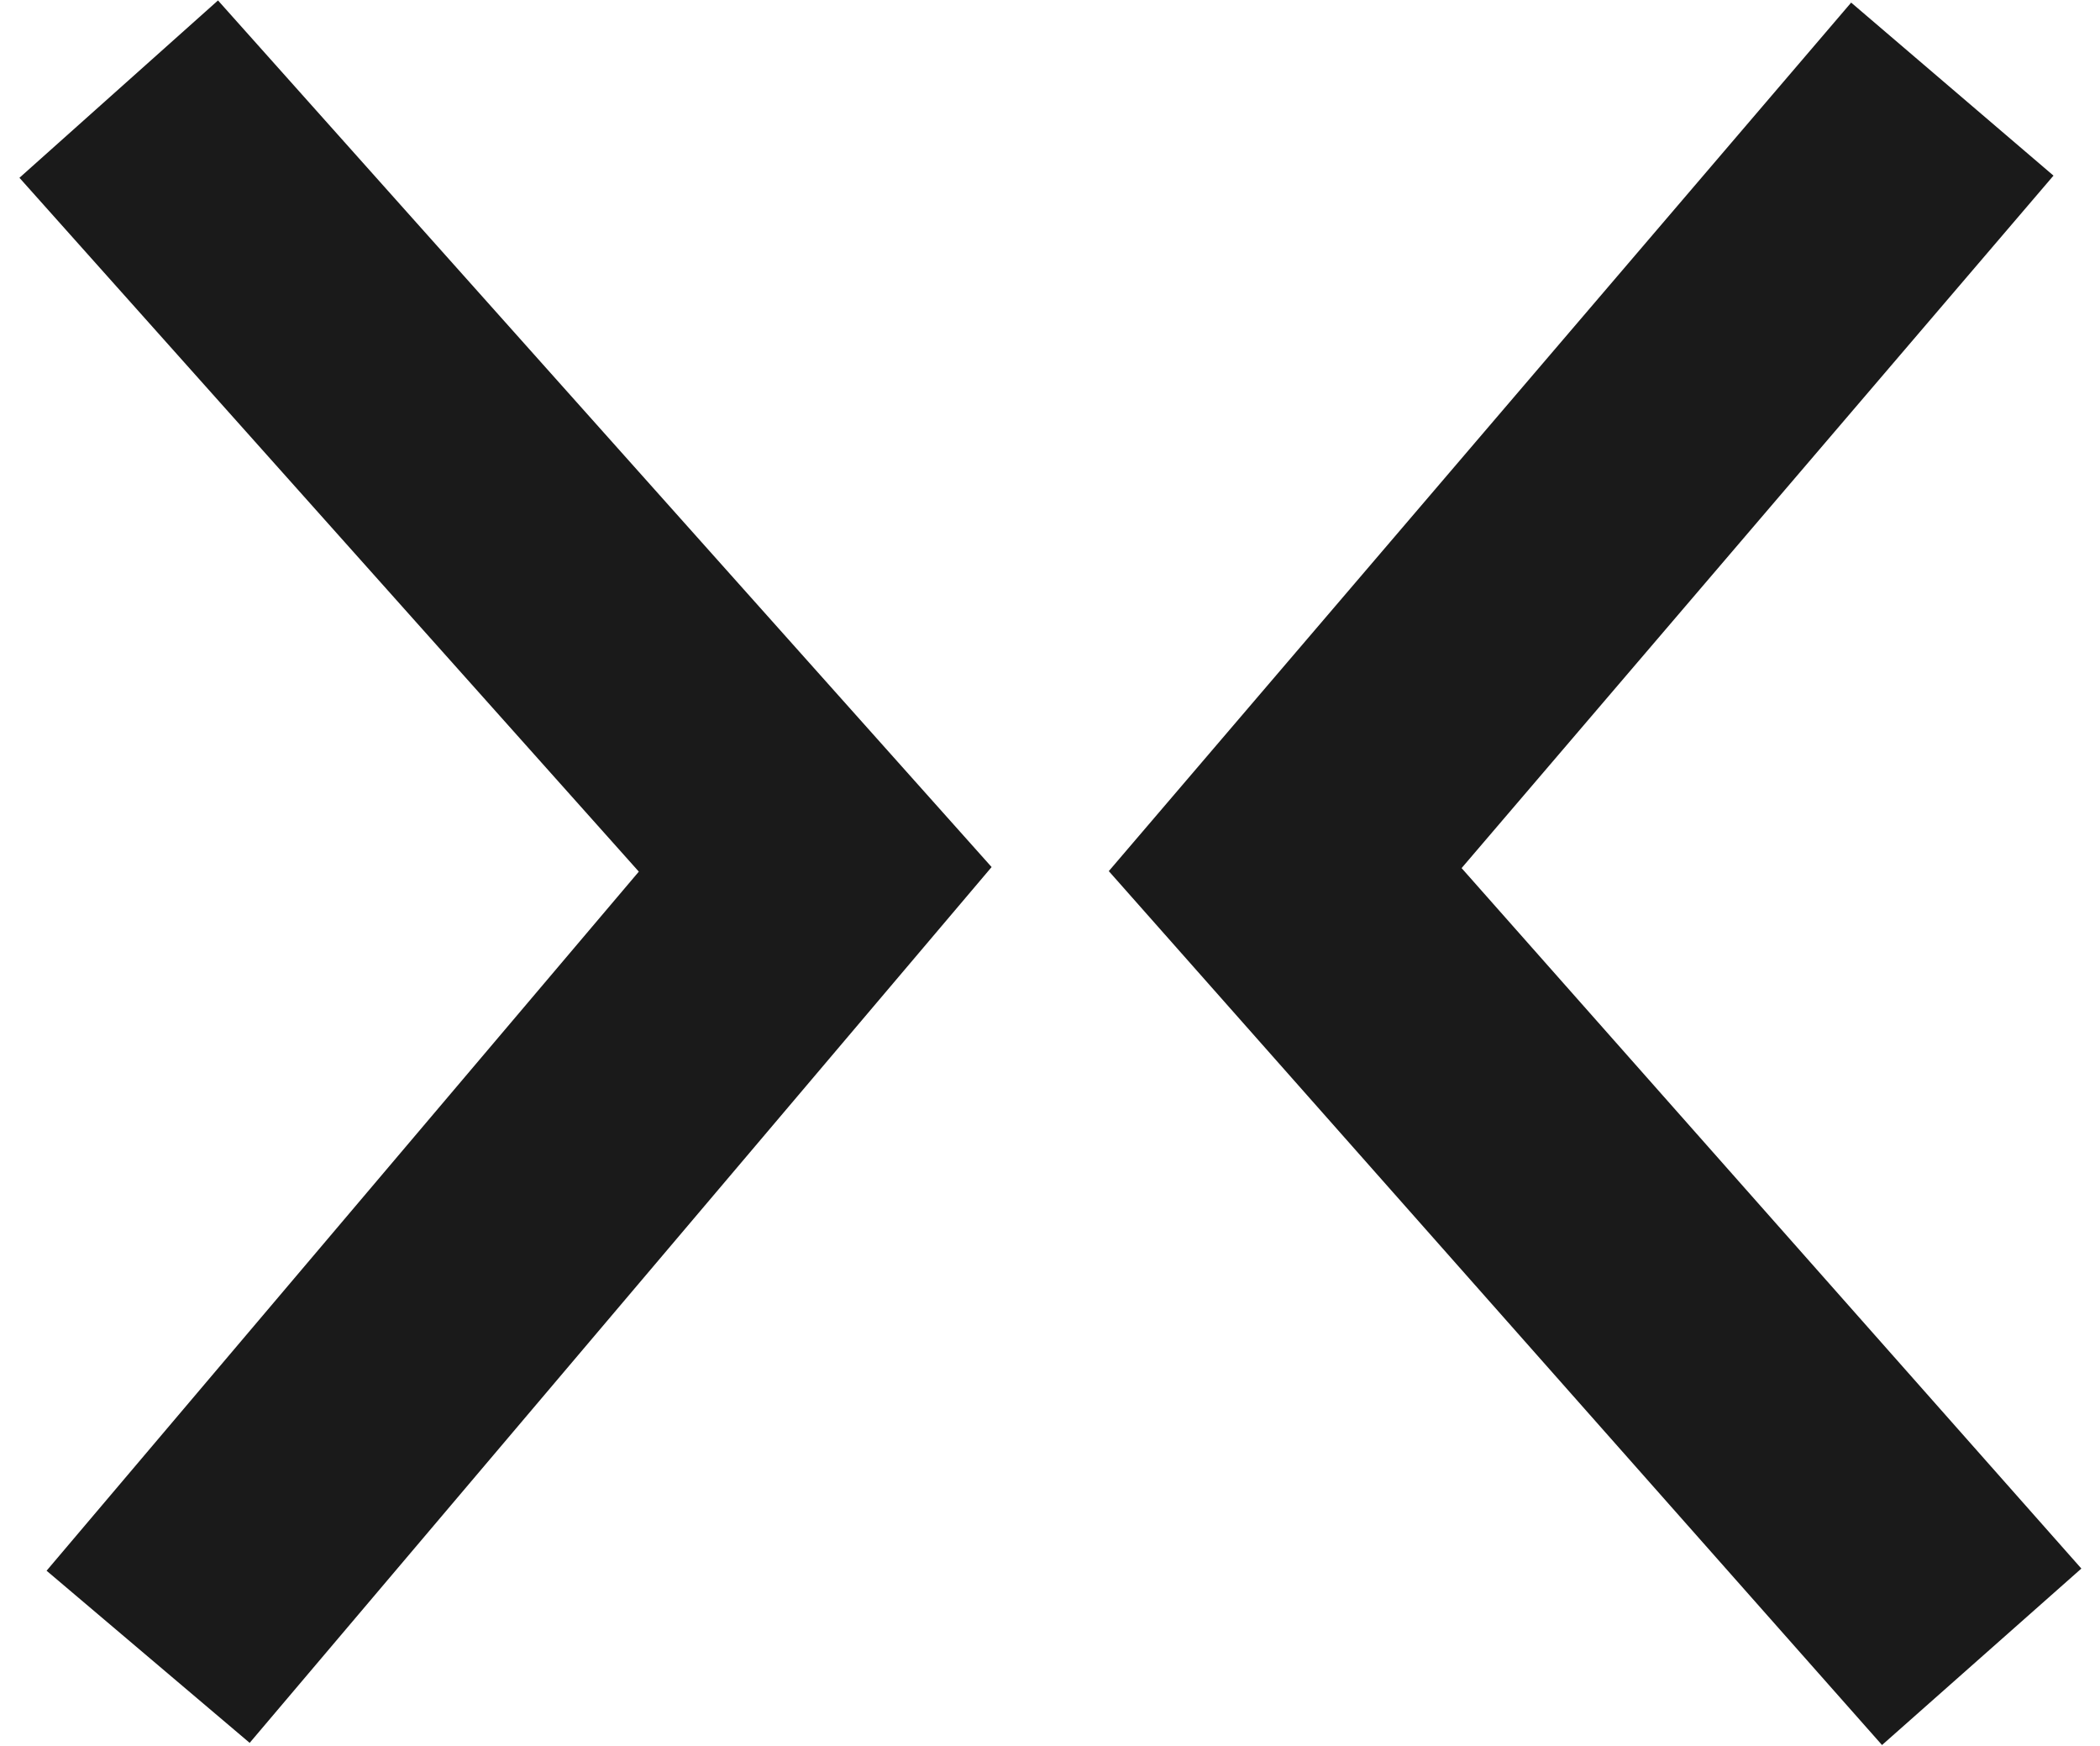
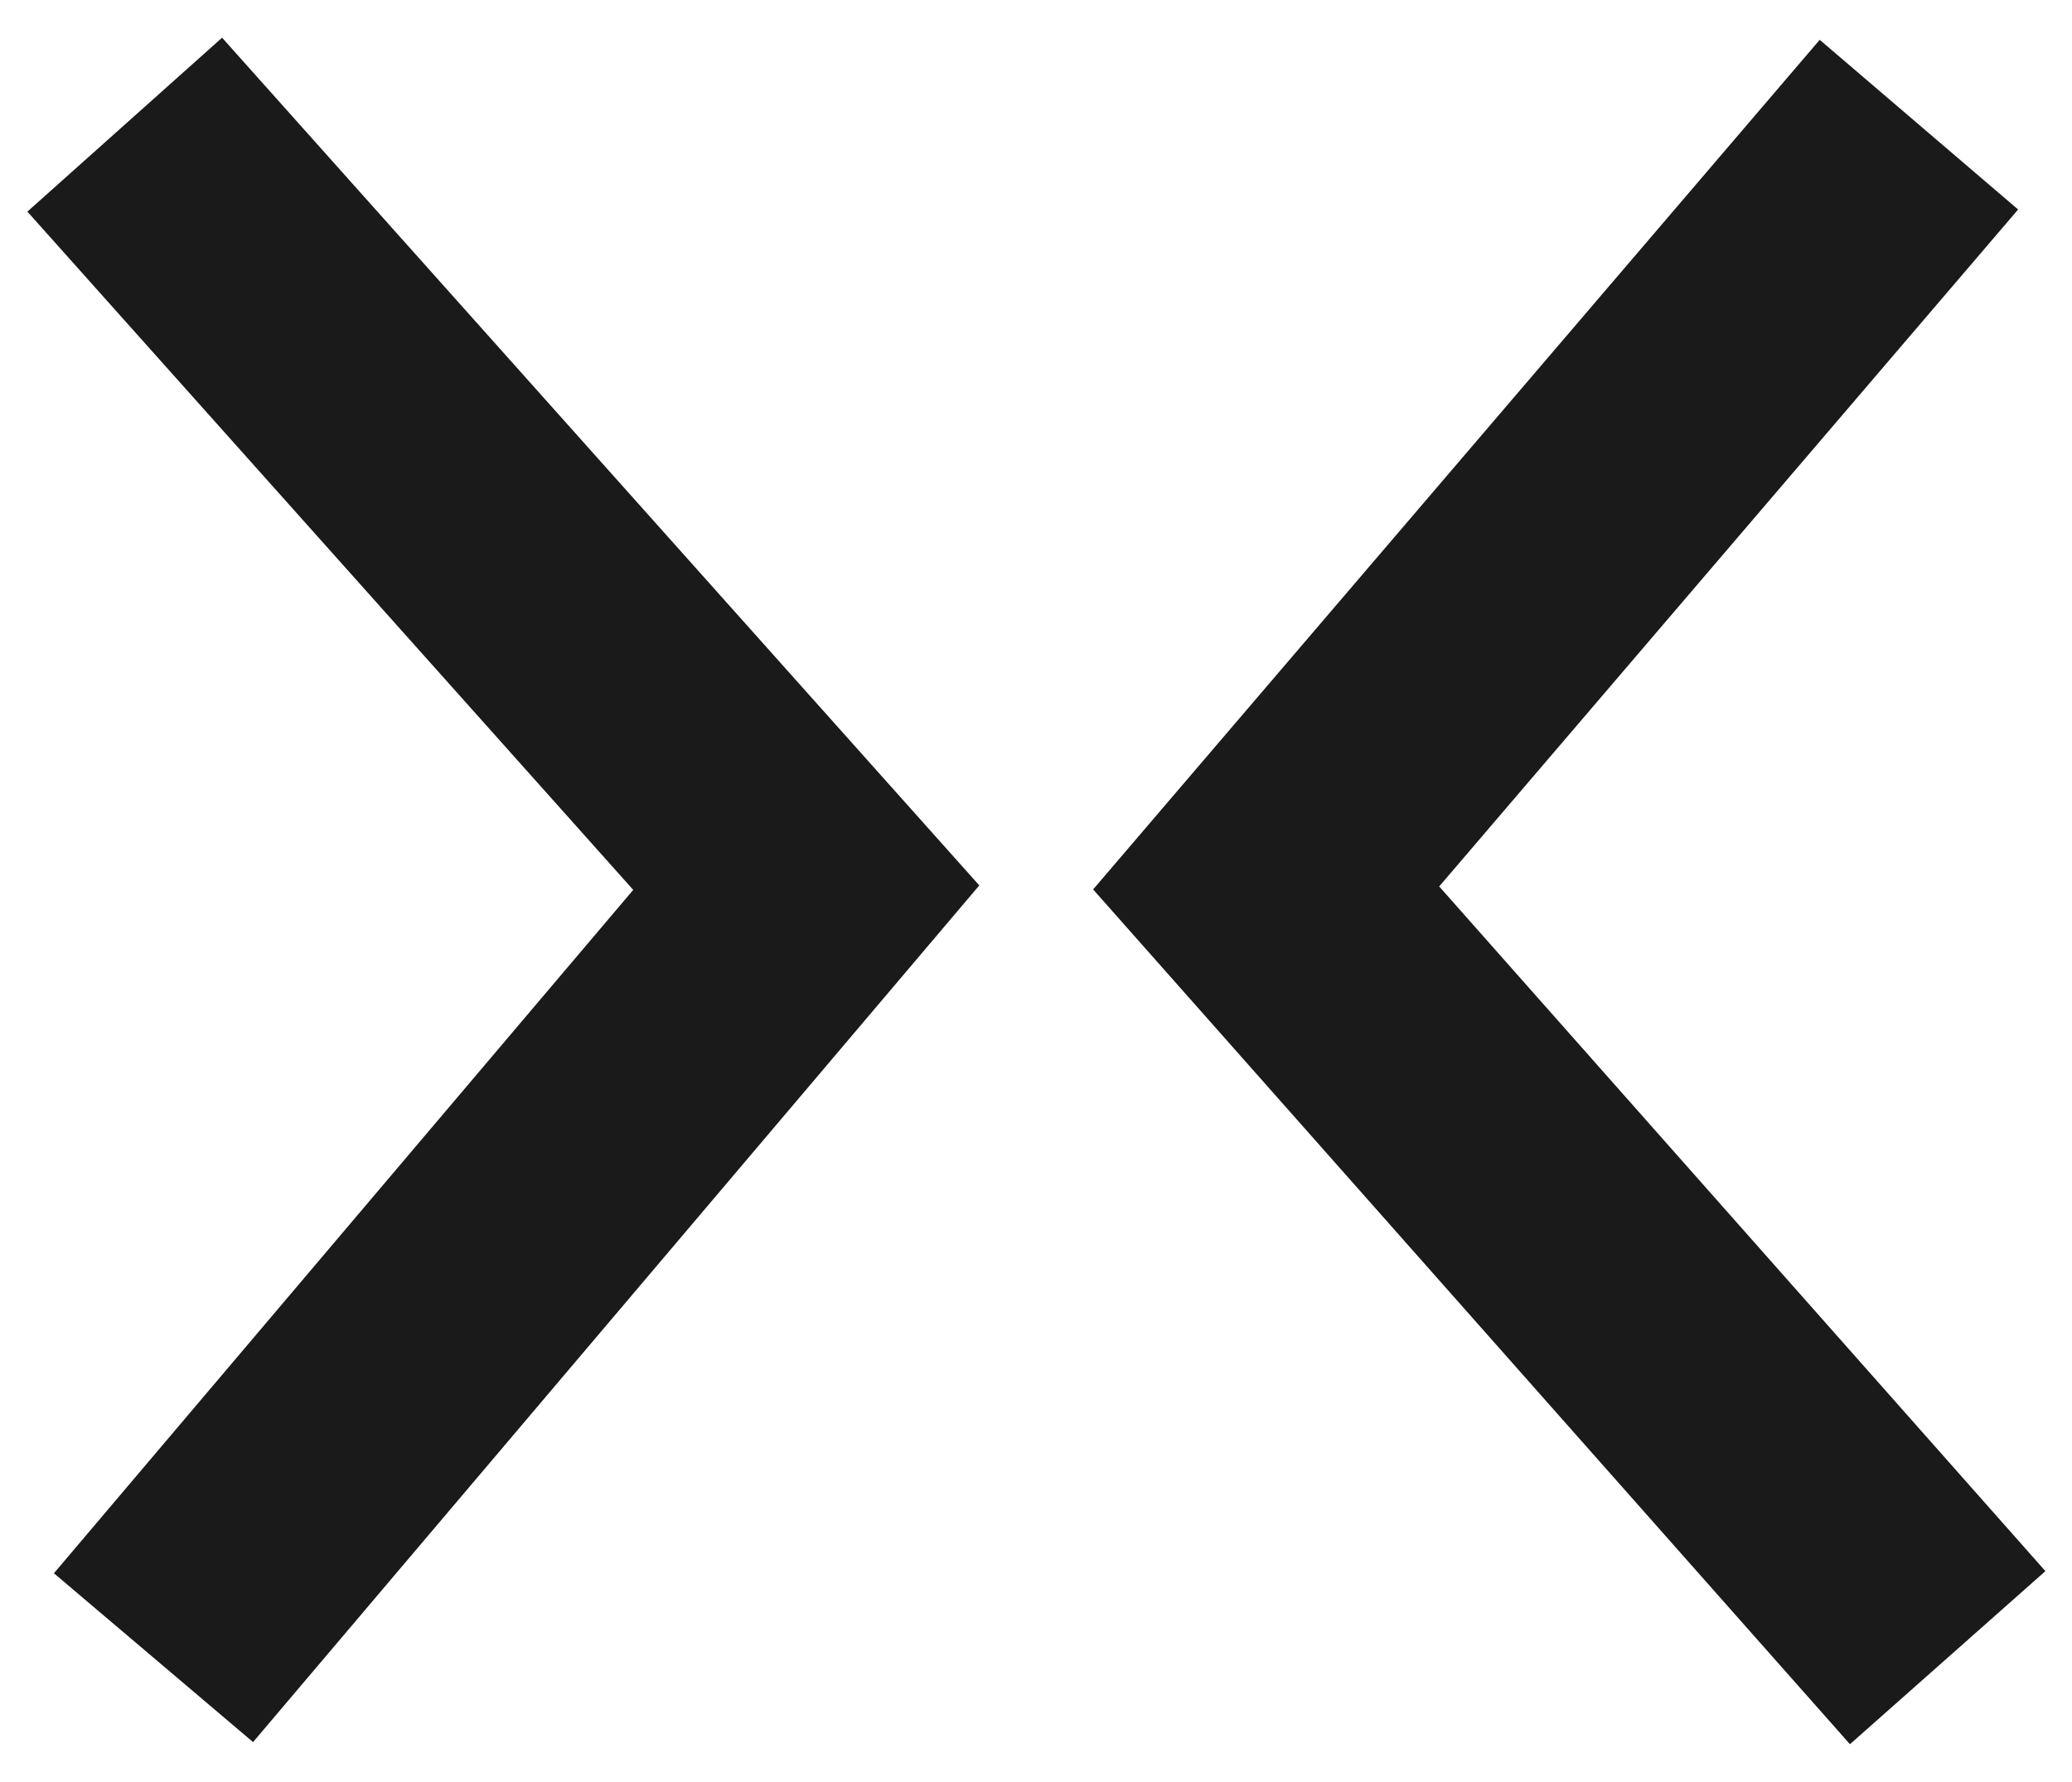
- <svg xmlns="http://www.w3.org/2000/svg" width="71px" height="59px" viewBox="0 0 71 59" version="1.1">
+ <svg xmlns="http://www.w3.org/2000/svg" width="50px" height="43px" viewBox="0 0 50 43" version="1.1">
  <description>Created with Sketch.</description>
  <defs />
  <g id="Page-1" stroke="none" stroke-width="1" fill="none" fill-rule="evenodd">
-     <g id="Shape-+-Shape-2" transform="translate(4, 3)" stroke="#1A1A1A" stroke-width="9">
-       <path d="M0.014,0.012 L23.562,26.384 L1.008,53" id="Shape" />
-       <path d="M63,53 L39.452,26.393 L62.007,0.012" id="Shape-2" />
+     <g id="hxm" transform="translate(3, 3)" stroke-width="6.3" stroke="#1A1A1A">
+       <g id="Page-1">
+         <g id="Shape-+-Shape-2">
+           <path d="M0.01,0.008 L16.456,18.419 L0.704,37" id="Shape" />
+           <path d="M44,37 L27.554,18.426 L43.306,0.008" id="Shape-2" />
+         </g>
+       </g>
    </g>
  </g>
</svg>
